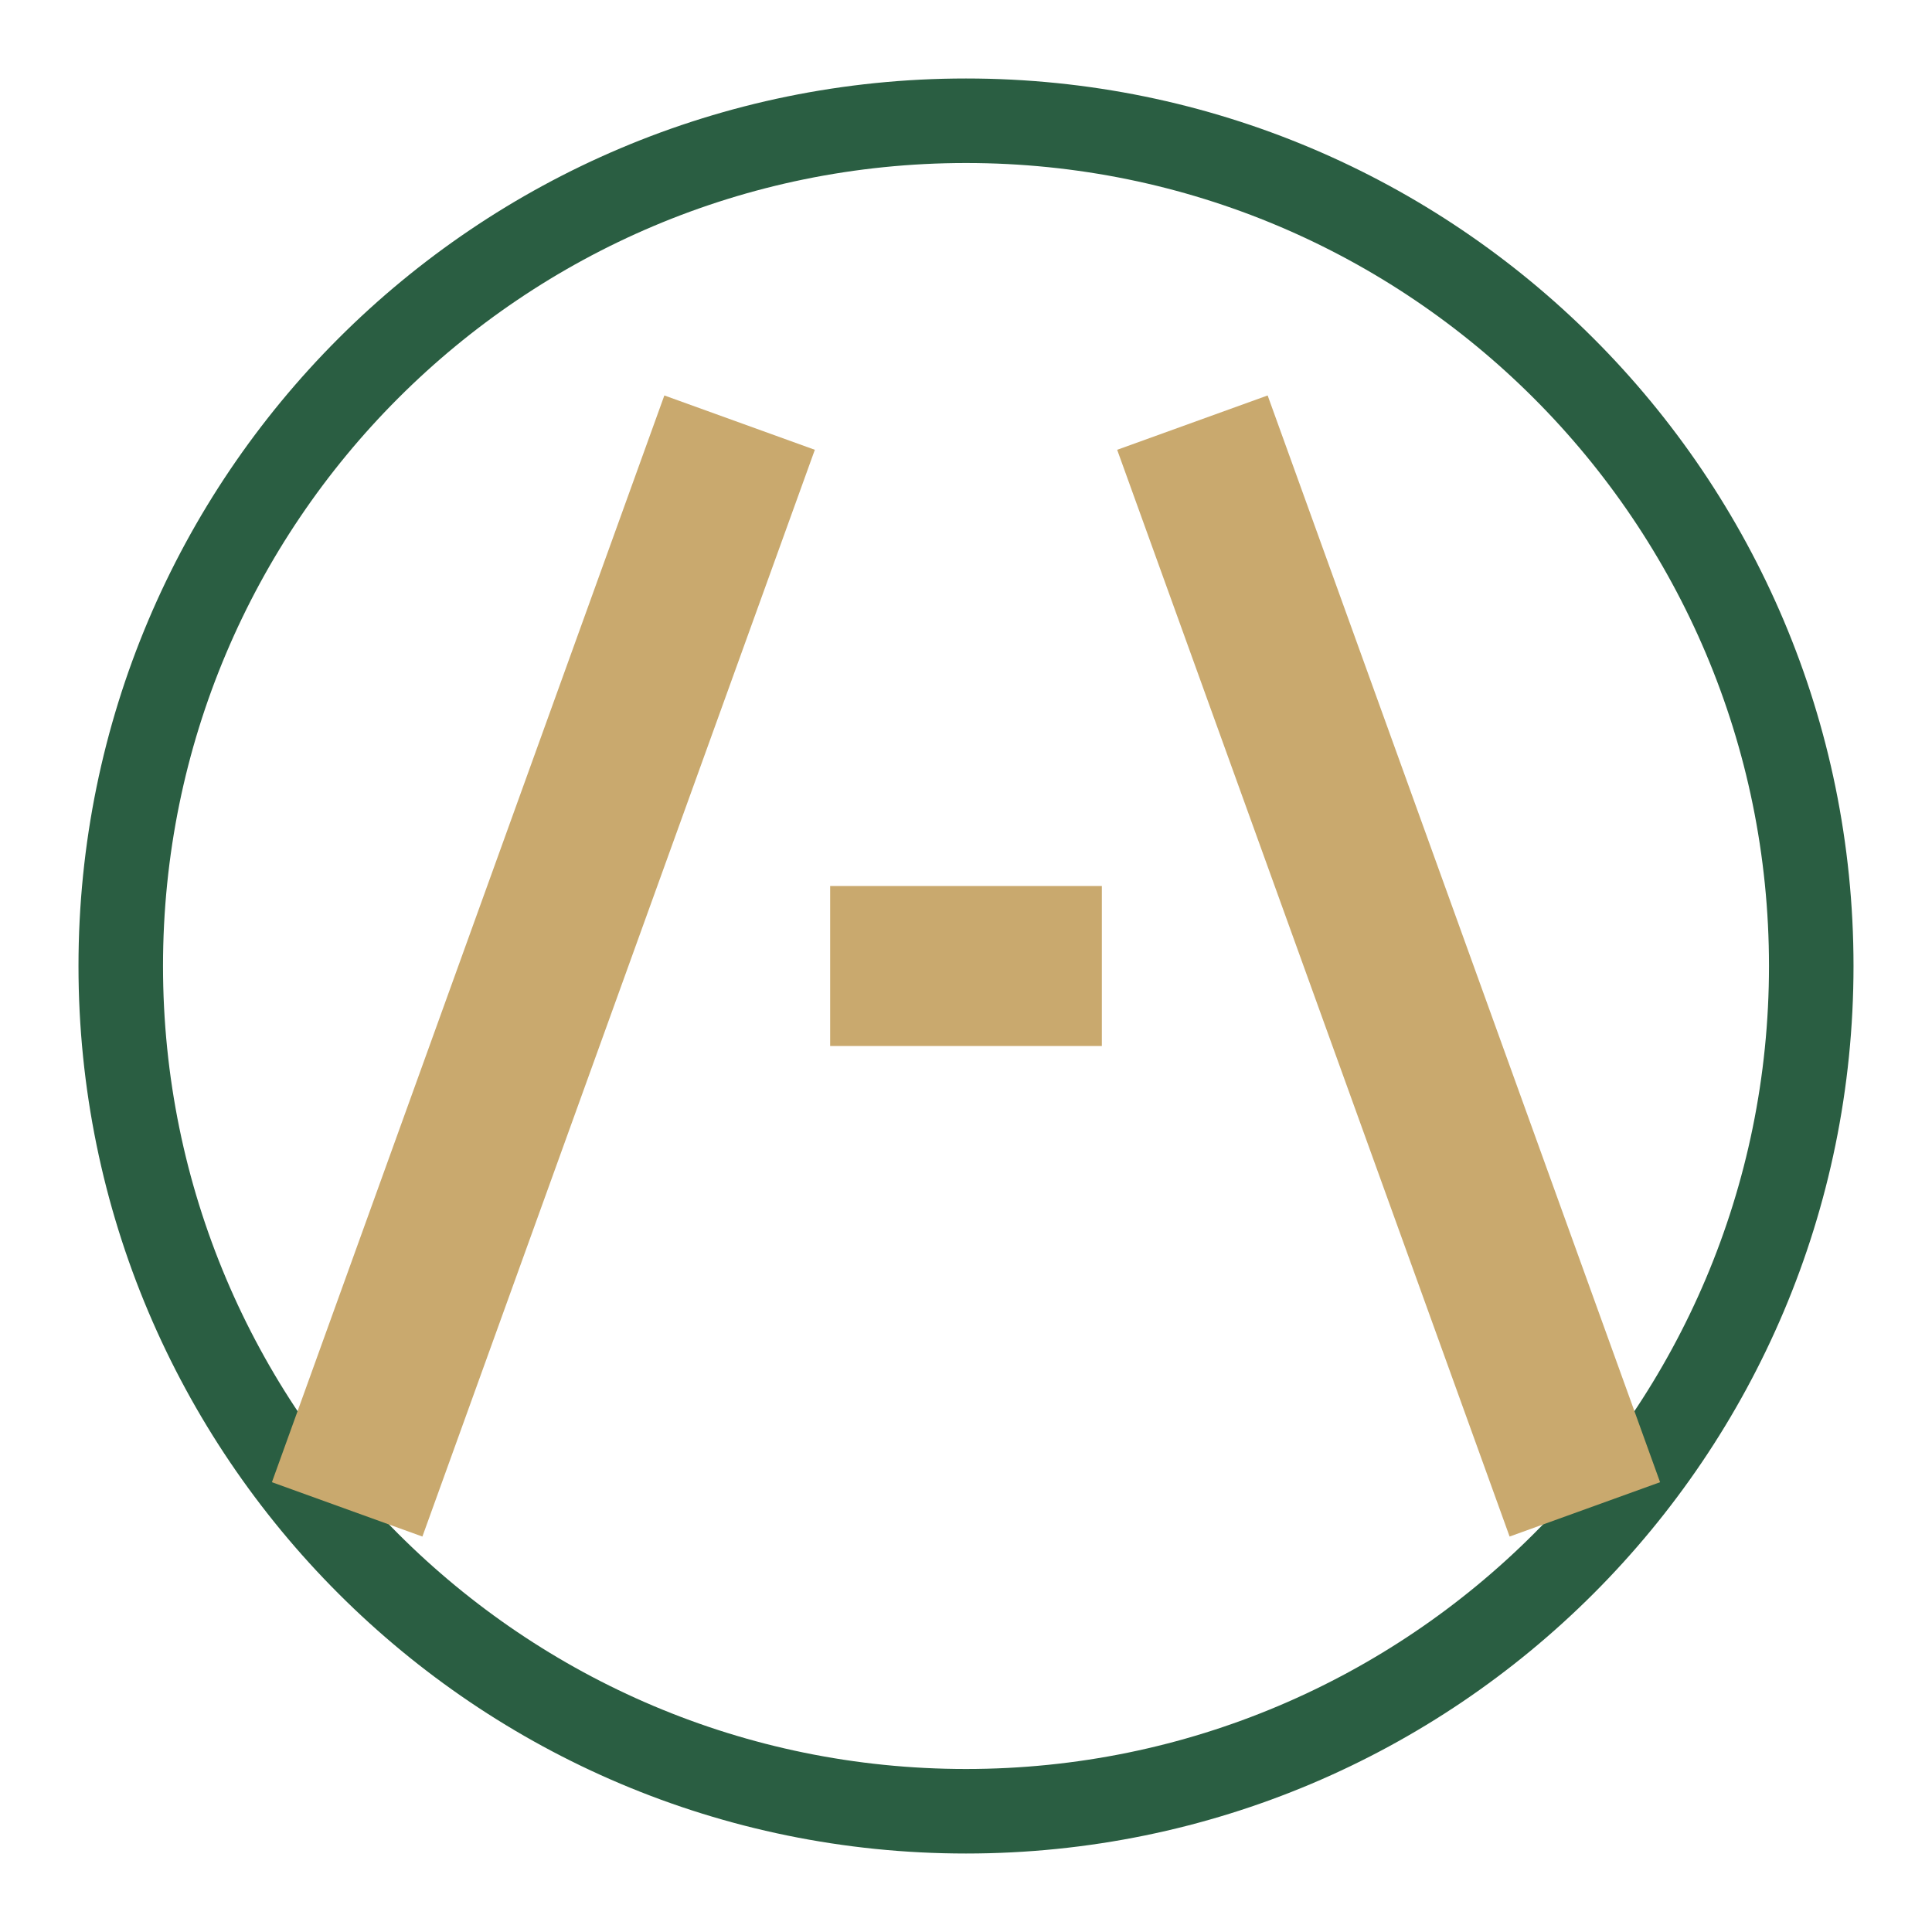
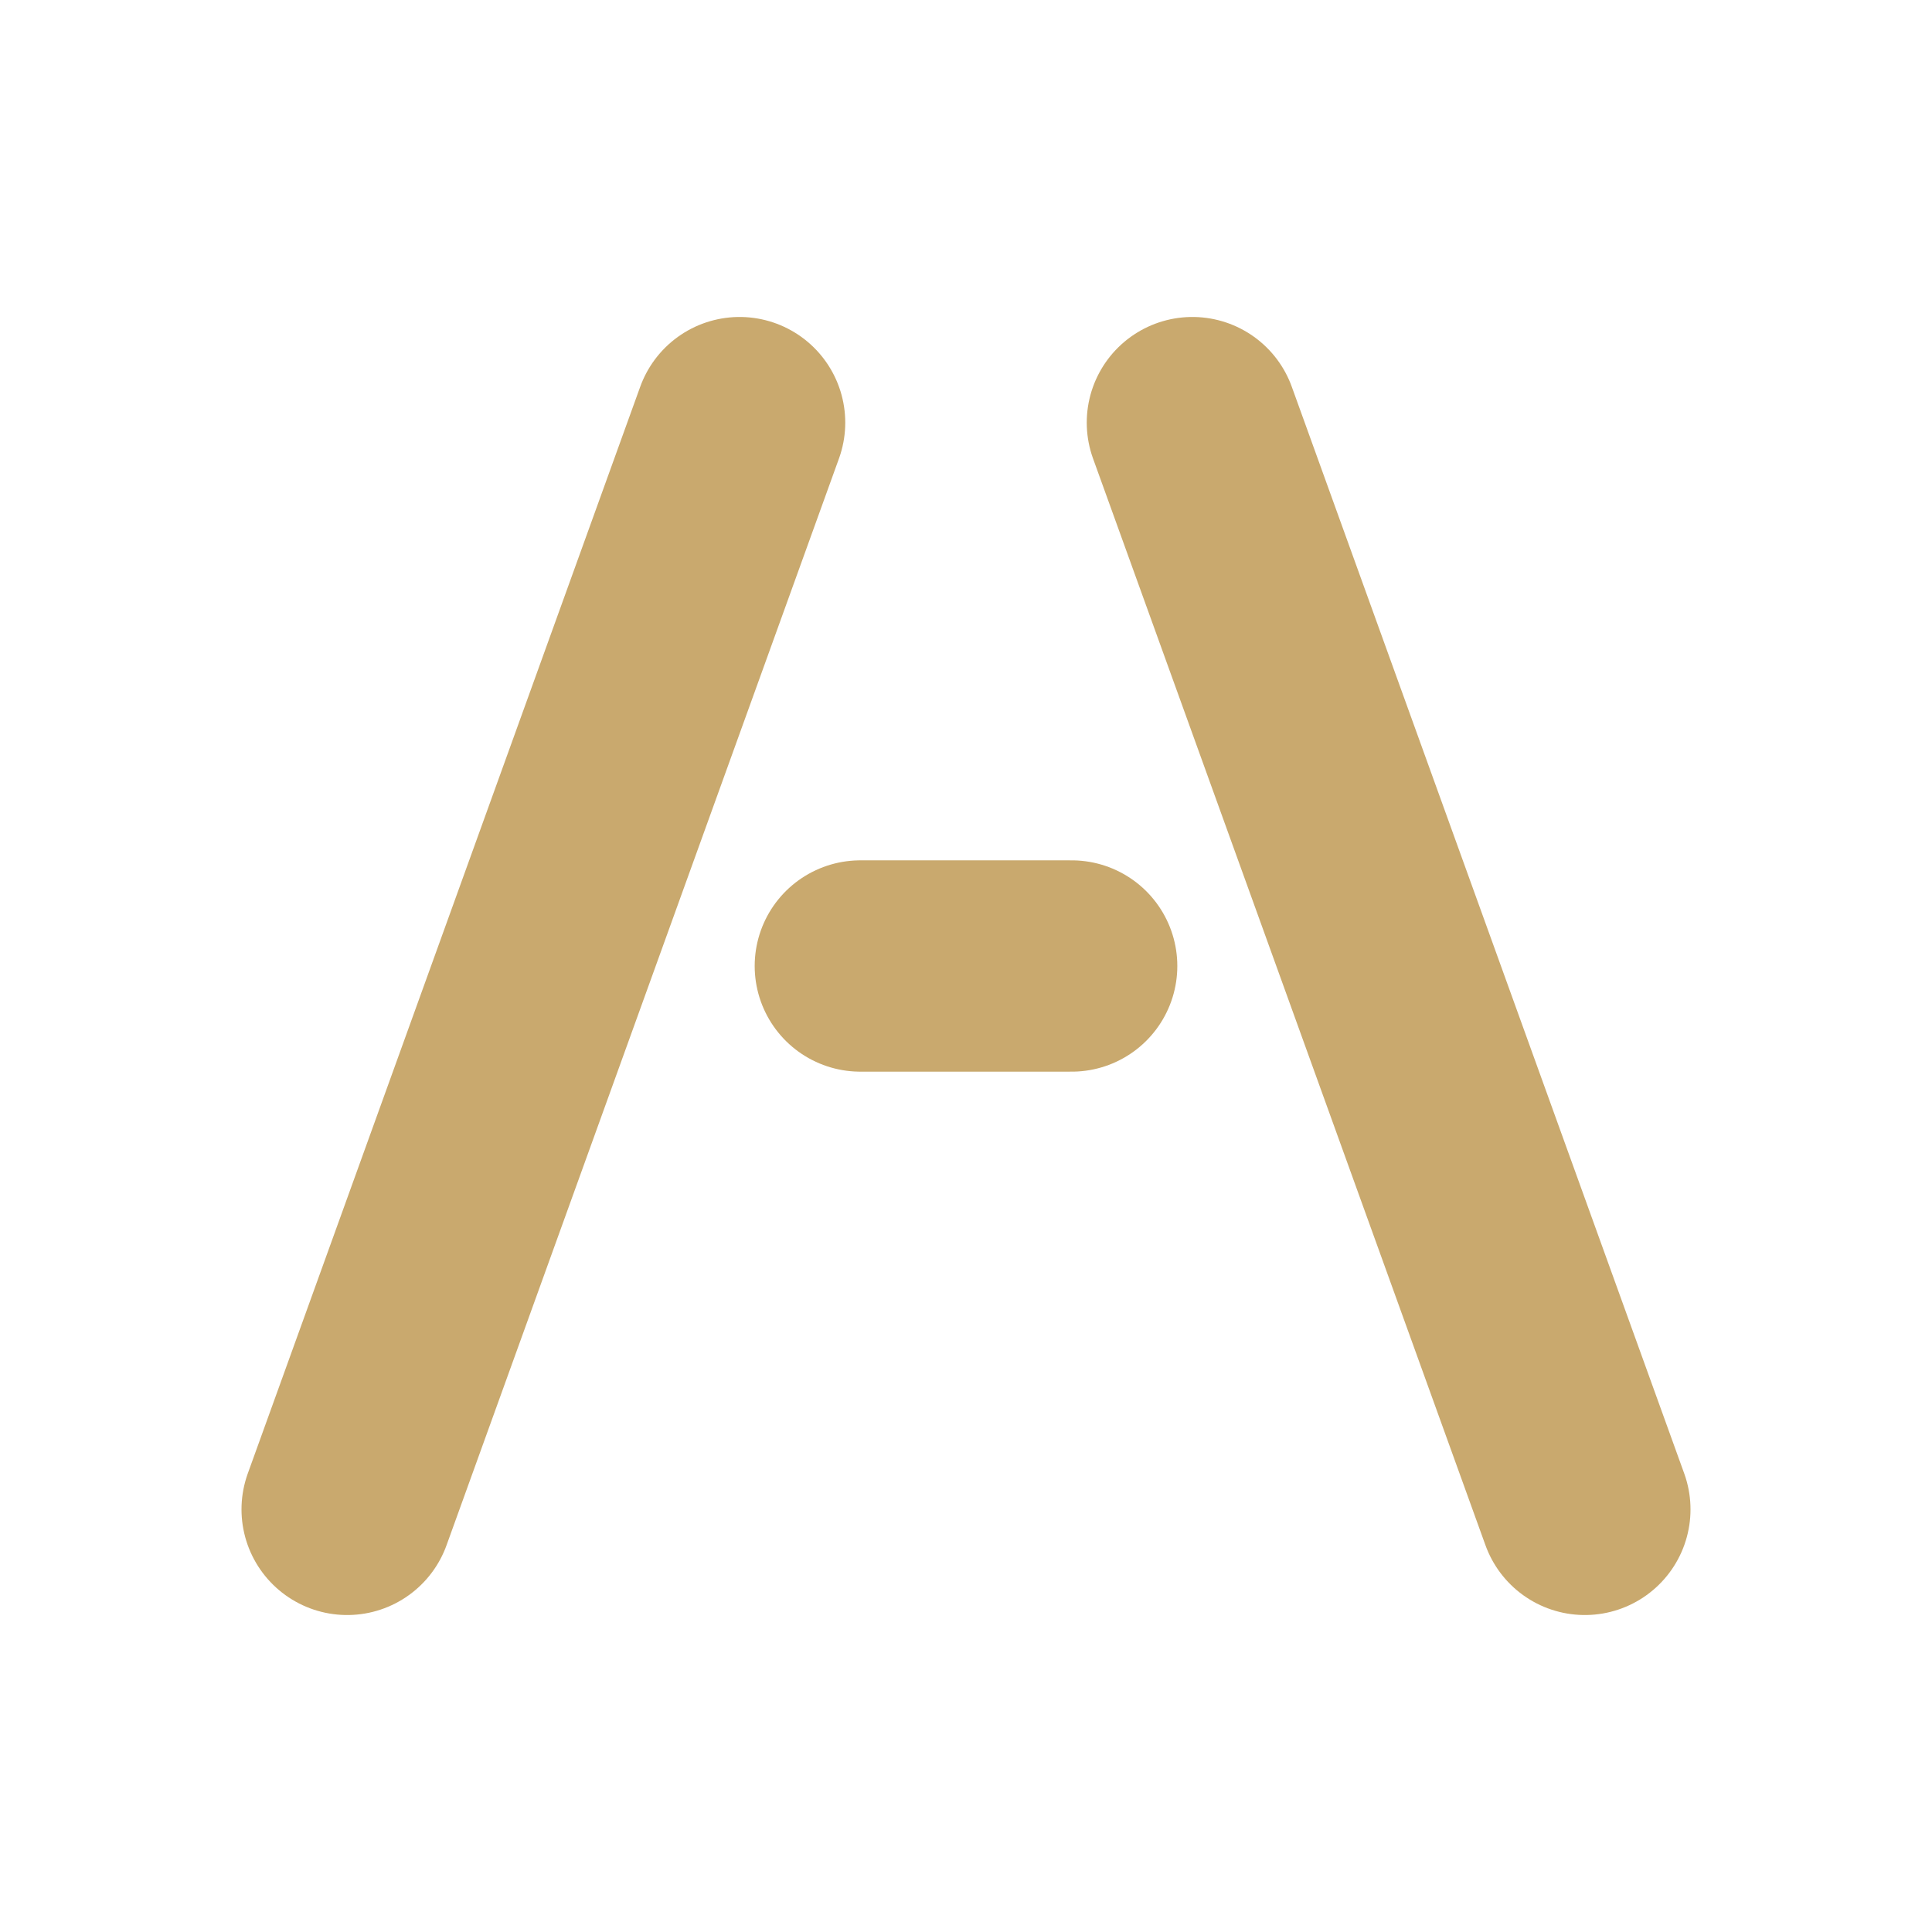
<svg xmlns="http://www.w3.org/2000/svg" viewBox="0 0 32 32" role="img" aria-label="Aaron Altergott mark">
-   <circle cx="16" cy="16" r="14" fill="none" stroke="#2a5e42" stroke-width="1.4" />
-   <g fill="none" stroke="#c9a96e" stroke-width="2.65" stroke-linecap="butt">
+   <g fill="none" stroke="#c9a96e" stroke-width="3.5" stroke-linecap="round">
    <path d="M5.75 25 12.25 7" />
-     <path d="M13.75 16h4.5" />
+     <path d="M14.25 16h3.5" />
    <path d="M19.75 7 26.25 25" />
  </g>
</svg>
